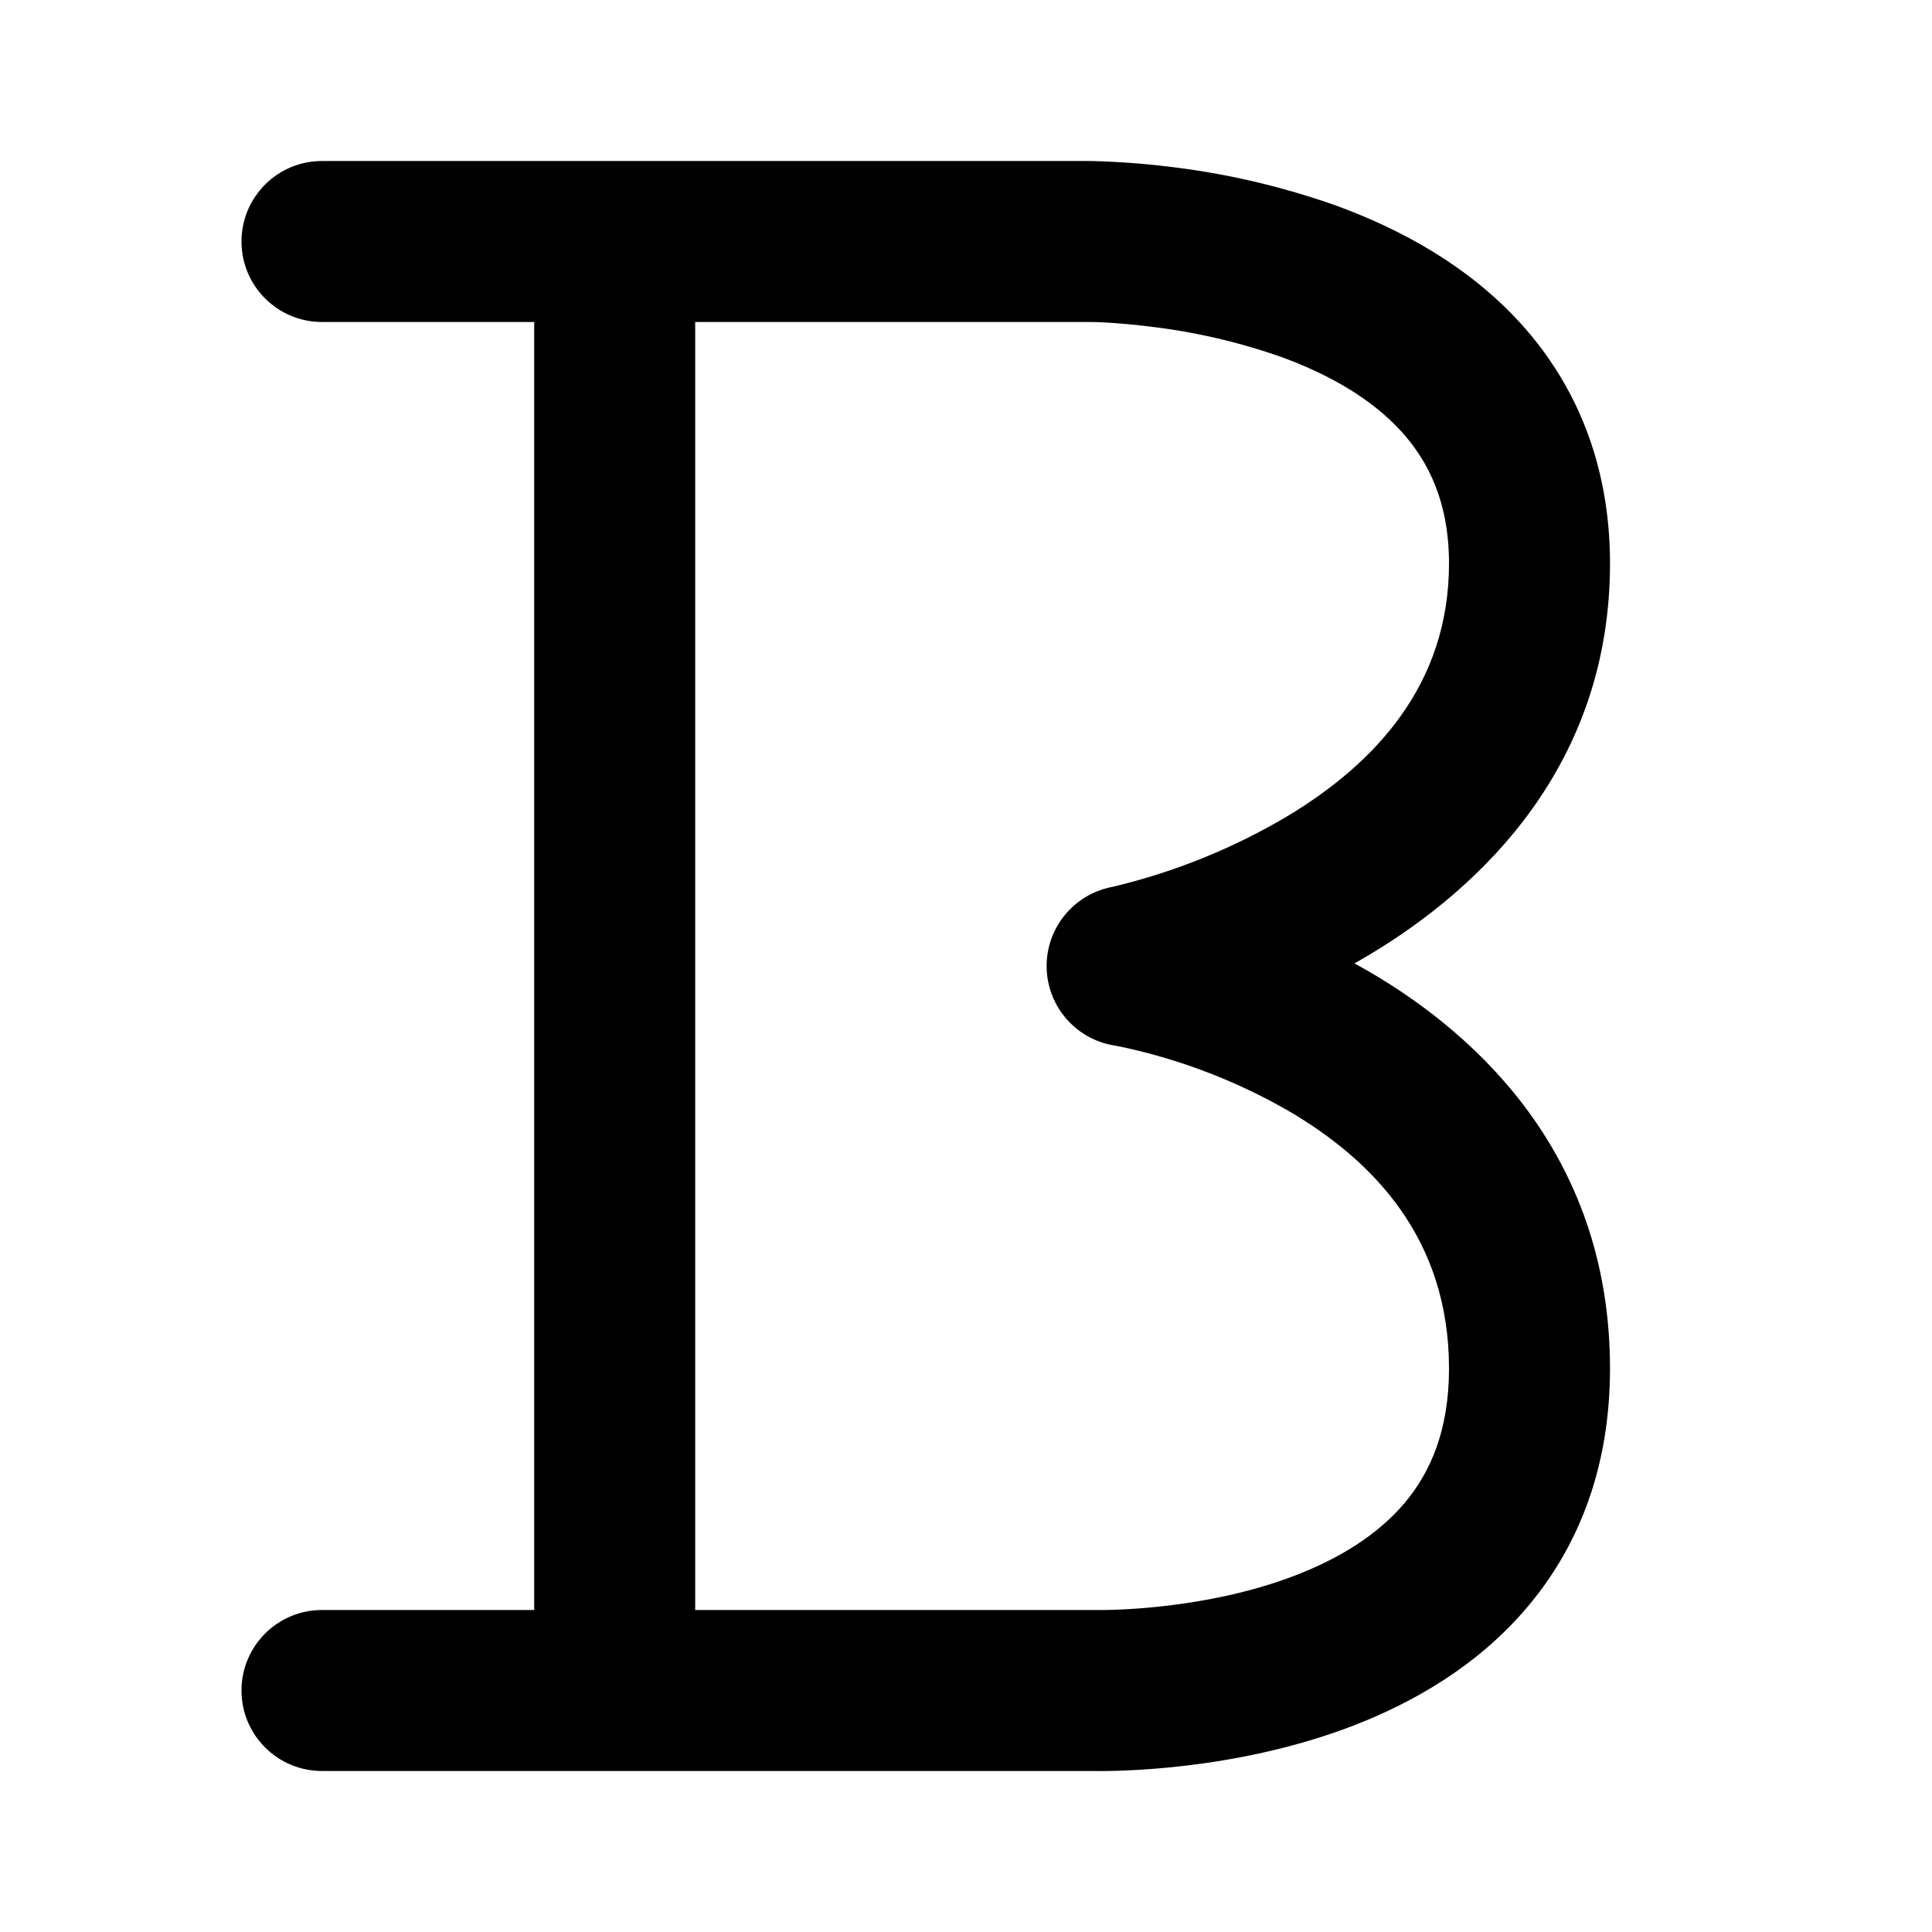
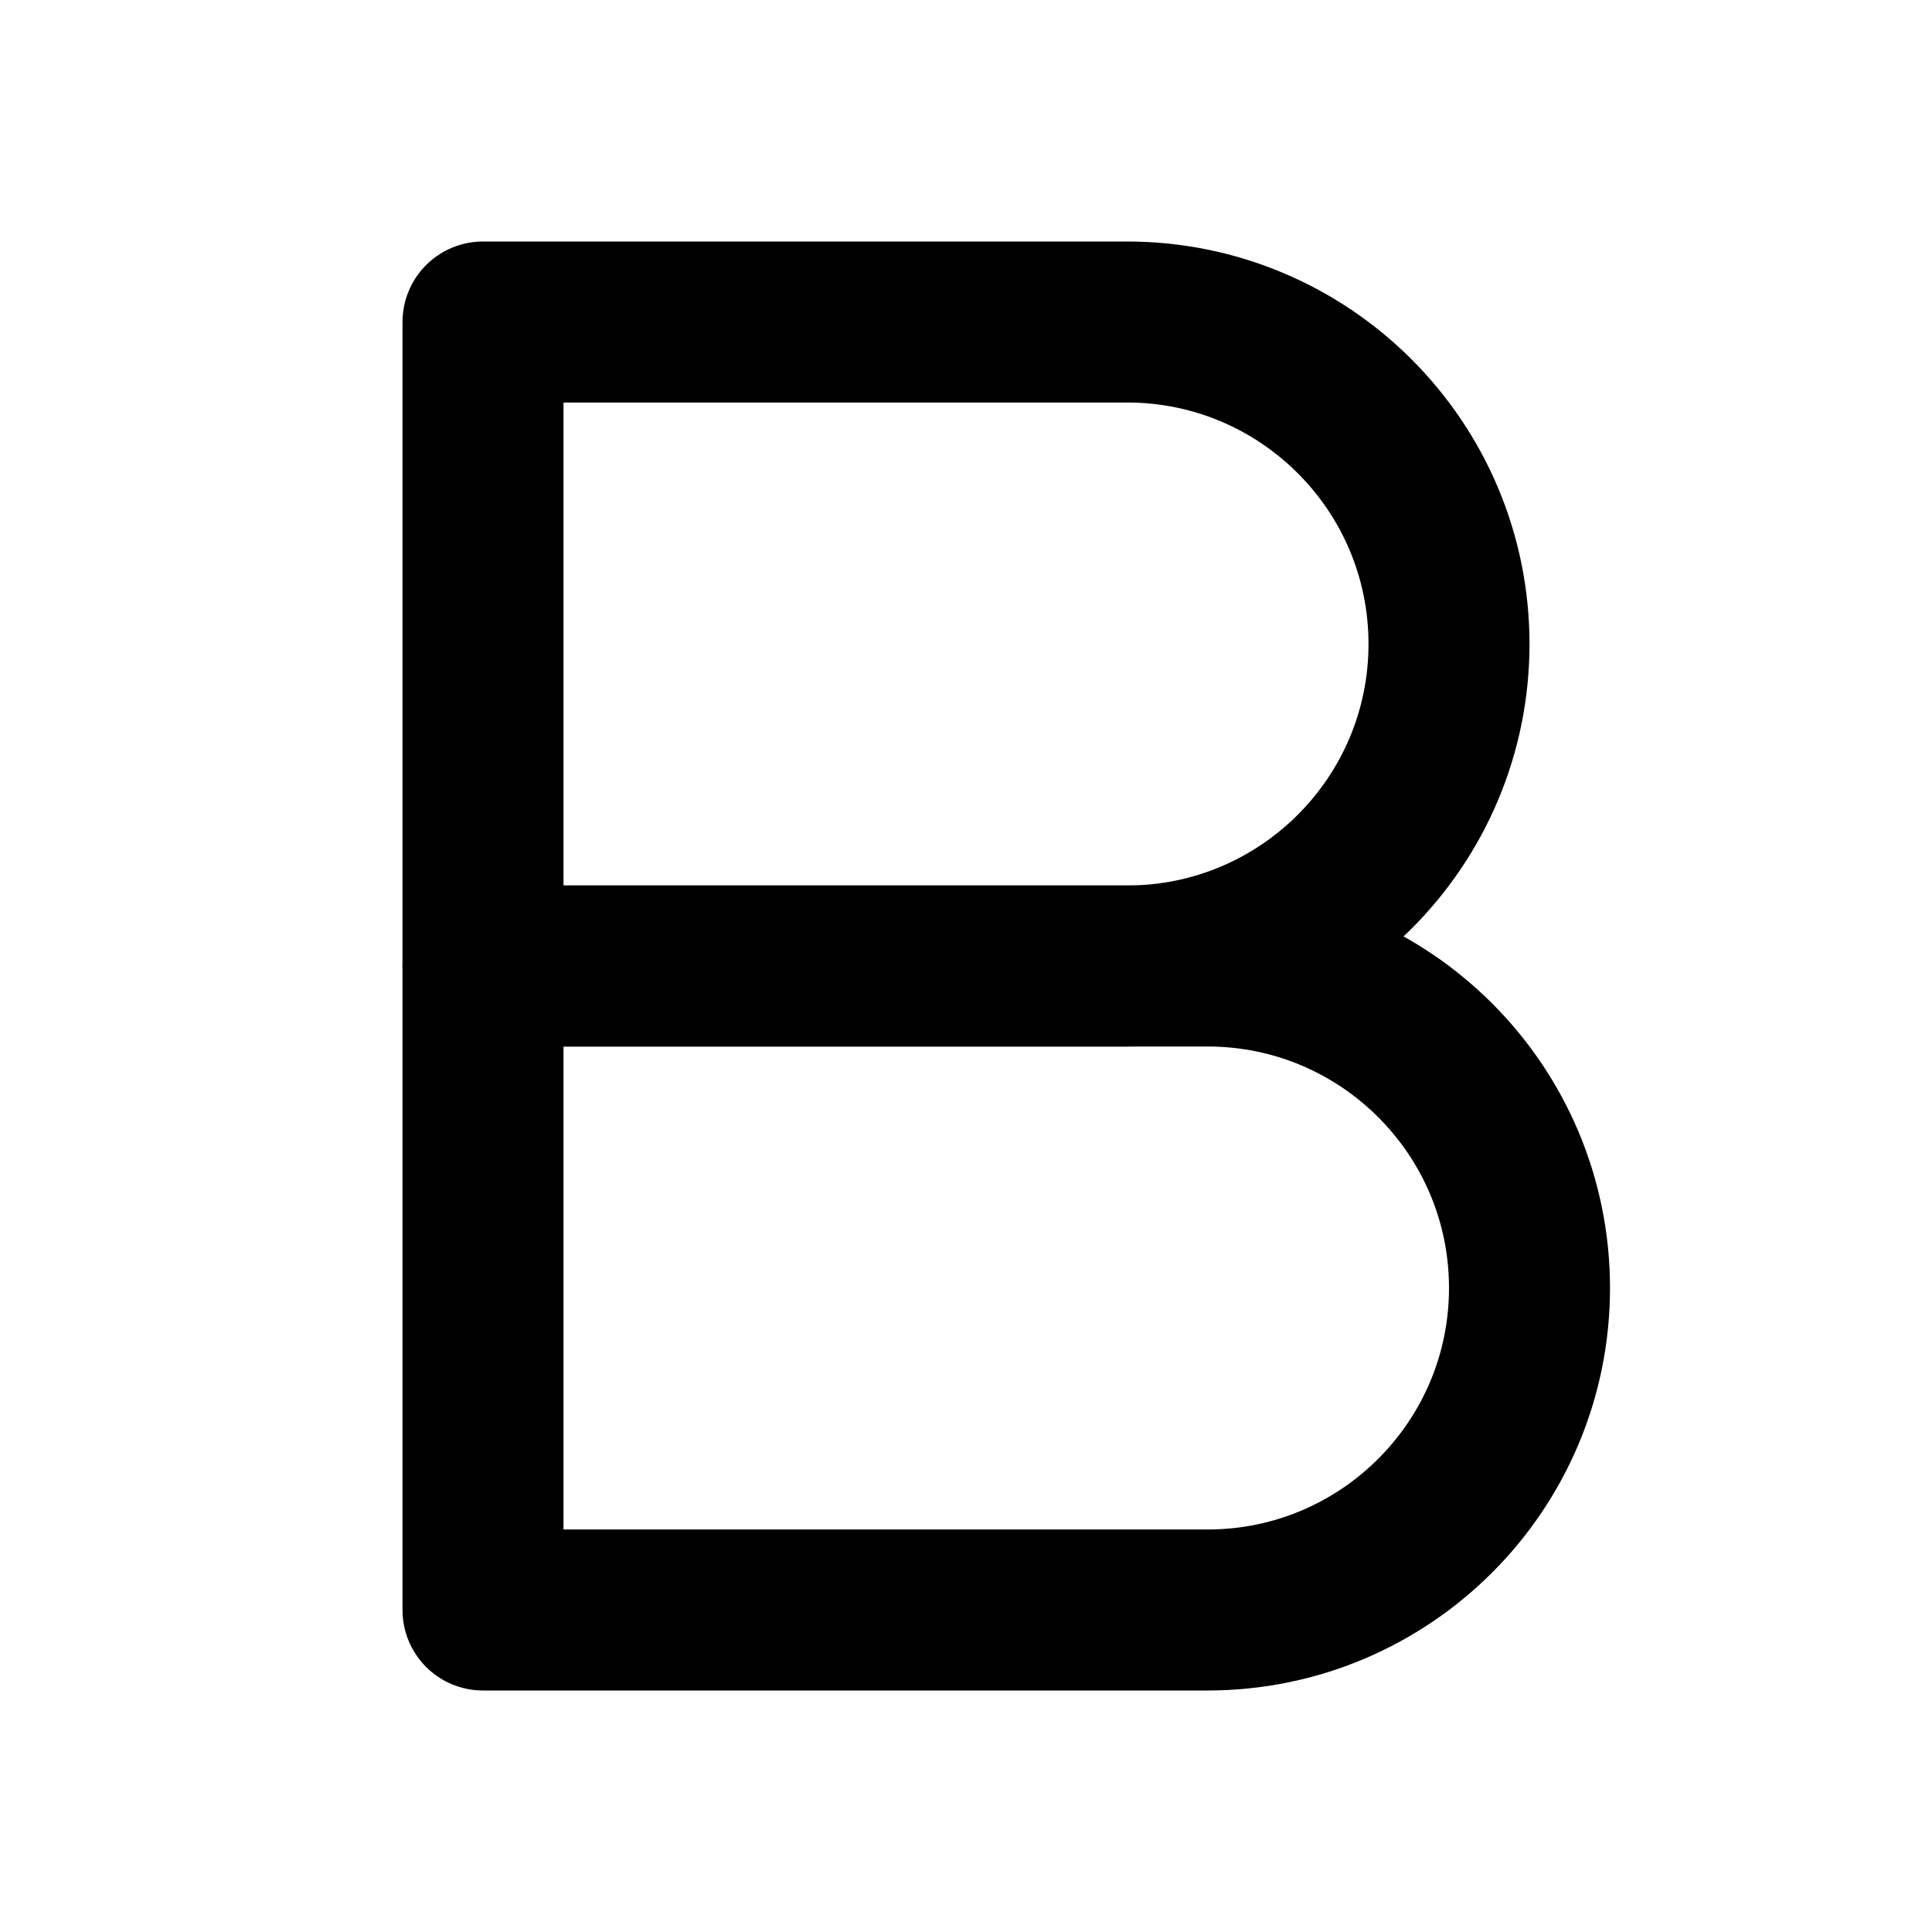
- <svg xmlns="http://www.w3.org/2000/svg" width="24" height="24" fill="none">
-   <path d="M4 2a1 1 0 0 0 0 2V2zm10 10l-.196-.98a1 1 0 0 0 .035 1.967L14 12zm5 5h-1 1zM4 20a1 1 0 1 0 0 2v-2zm9.576 1l-.017 1 .017-1zm-.042 0l.008-1-.008 1zm.011-18v1h-.001.005a2.919 2.919 0 0 1 .178.006c.13.007.32.021.55.05a7.563 7.563 0 0 1 1.652.383c.591.217 1.113.518 1.479.921.346.381.592.892.592 1.64h2c0-1.252-.436-2.241-1.112-2.985-.657-.722-1.499-1.17-2.271-1.454a9.557 9.557 0 0 0-2.098-.491 10.029 10.029 0 0 0-.964-.07h-.006-.002c-.001 0-.002 0-.002 1zM18 7c0 1.503-.915 2.483-2.014 3.143a7.783 7.783 0 0 1-2.15.87l-.03.006h-.004.001L14 12a119.947 119.947 0 0 0 .198.98h.002l.006-.001.017-.004a9.51 9.51 0 0 0 .875-.245 9.786 9.786 0 0 0 1.917-.872C18.415 11.018 20 9.496 20 7h-2zm-4 5l-.162.987h-.001s-.001 0 0 0h.003l.028.005.13.027a7.168 7.168 0 0 1 2 .776C17.07 14.42 18 15.396 18 17h2c0-2.578-1.572-4.104-2.997-4.933a9.167 9.167 0 0 0-2.815-1.05l-.017-.002-.006-.001h-.002-.001L14 12zm4 5c0 .773-.234 1.294-.551 1.67-.332.394-.807.688-1.357.9-1.119.43-2.32.434-2.5.43l-.033 2c.255.005 1.767.008 3.251-.563.751-.29 1.552-.747 2.168-1.479C19.61 19.209 20 18.229 20 17h-2zm-4.488 3H7.636v2h5.876v-2zm-5.876 0H4v2h3.636v-2zM4 4h3.636V2H4v2zm3.636 0h5.91V2h-5.91v2zm1 17V3h-2v18h2zm4.956-1h-.05l-.016 2h-.001.034l.033-2zm-.08 2H13.526l.016-2h-.03v2z" fill="currentColor" />
+ <svg xmlns="http://www.w3.org/2000/svg" width="24" height="24" viewBox="0 0 24 24" fill="none" stroke="currentColor" stroke-width="2" stroke-linecap="round" stroke-linejoin="round">
+   <path d="M6 4h8a4 4 0 0 1 4 4 4 4 0 0 1-4 4H6z" />
+   <path d="M6 12h9a4 4 0 0 1 4 4 4 4 0 0 1-4 4H6z" />
</svg>
